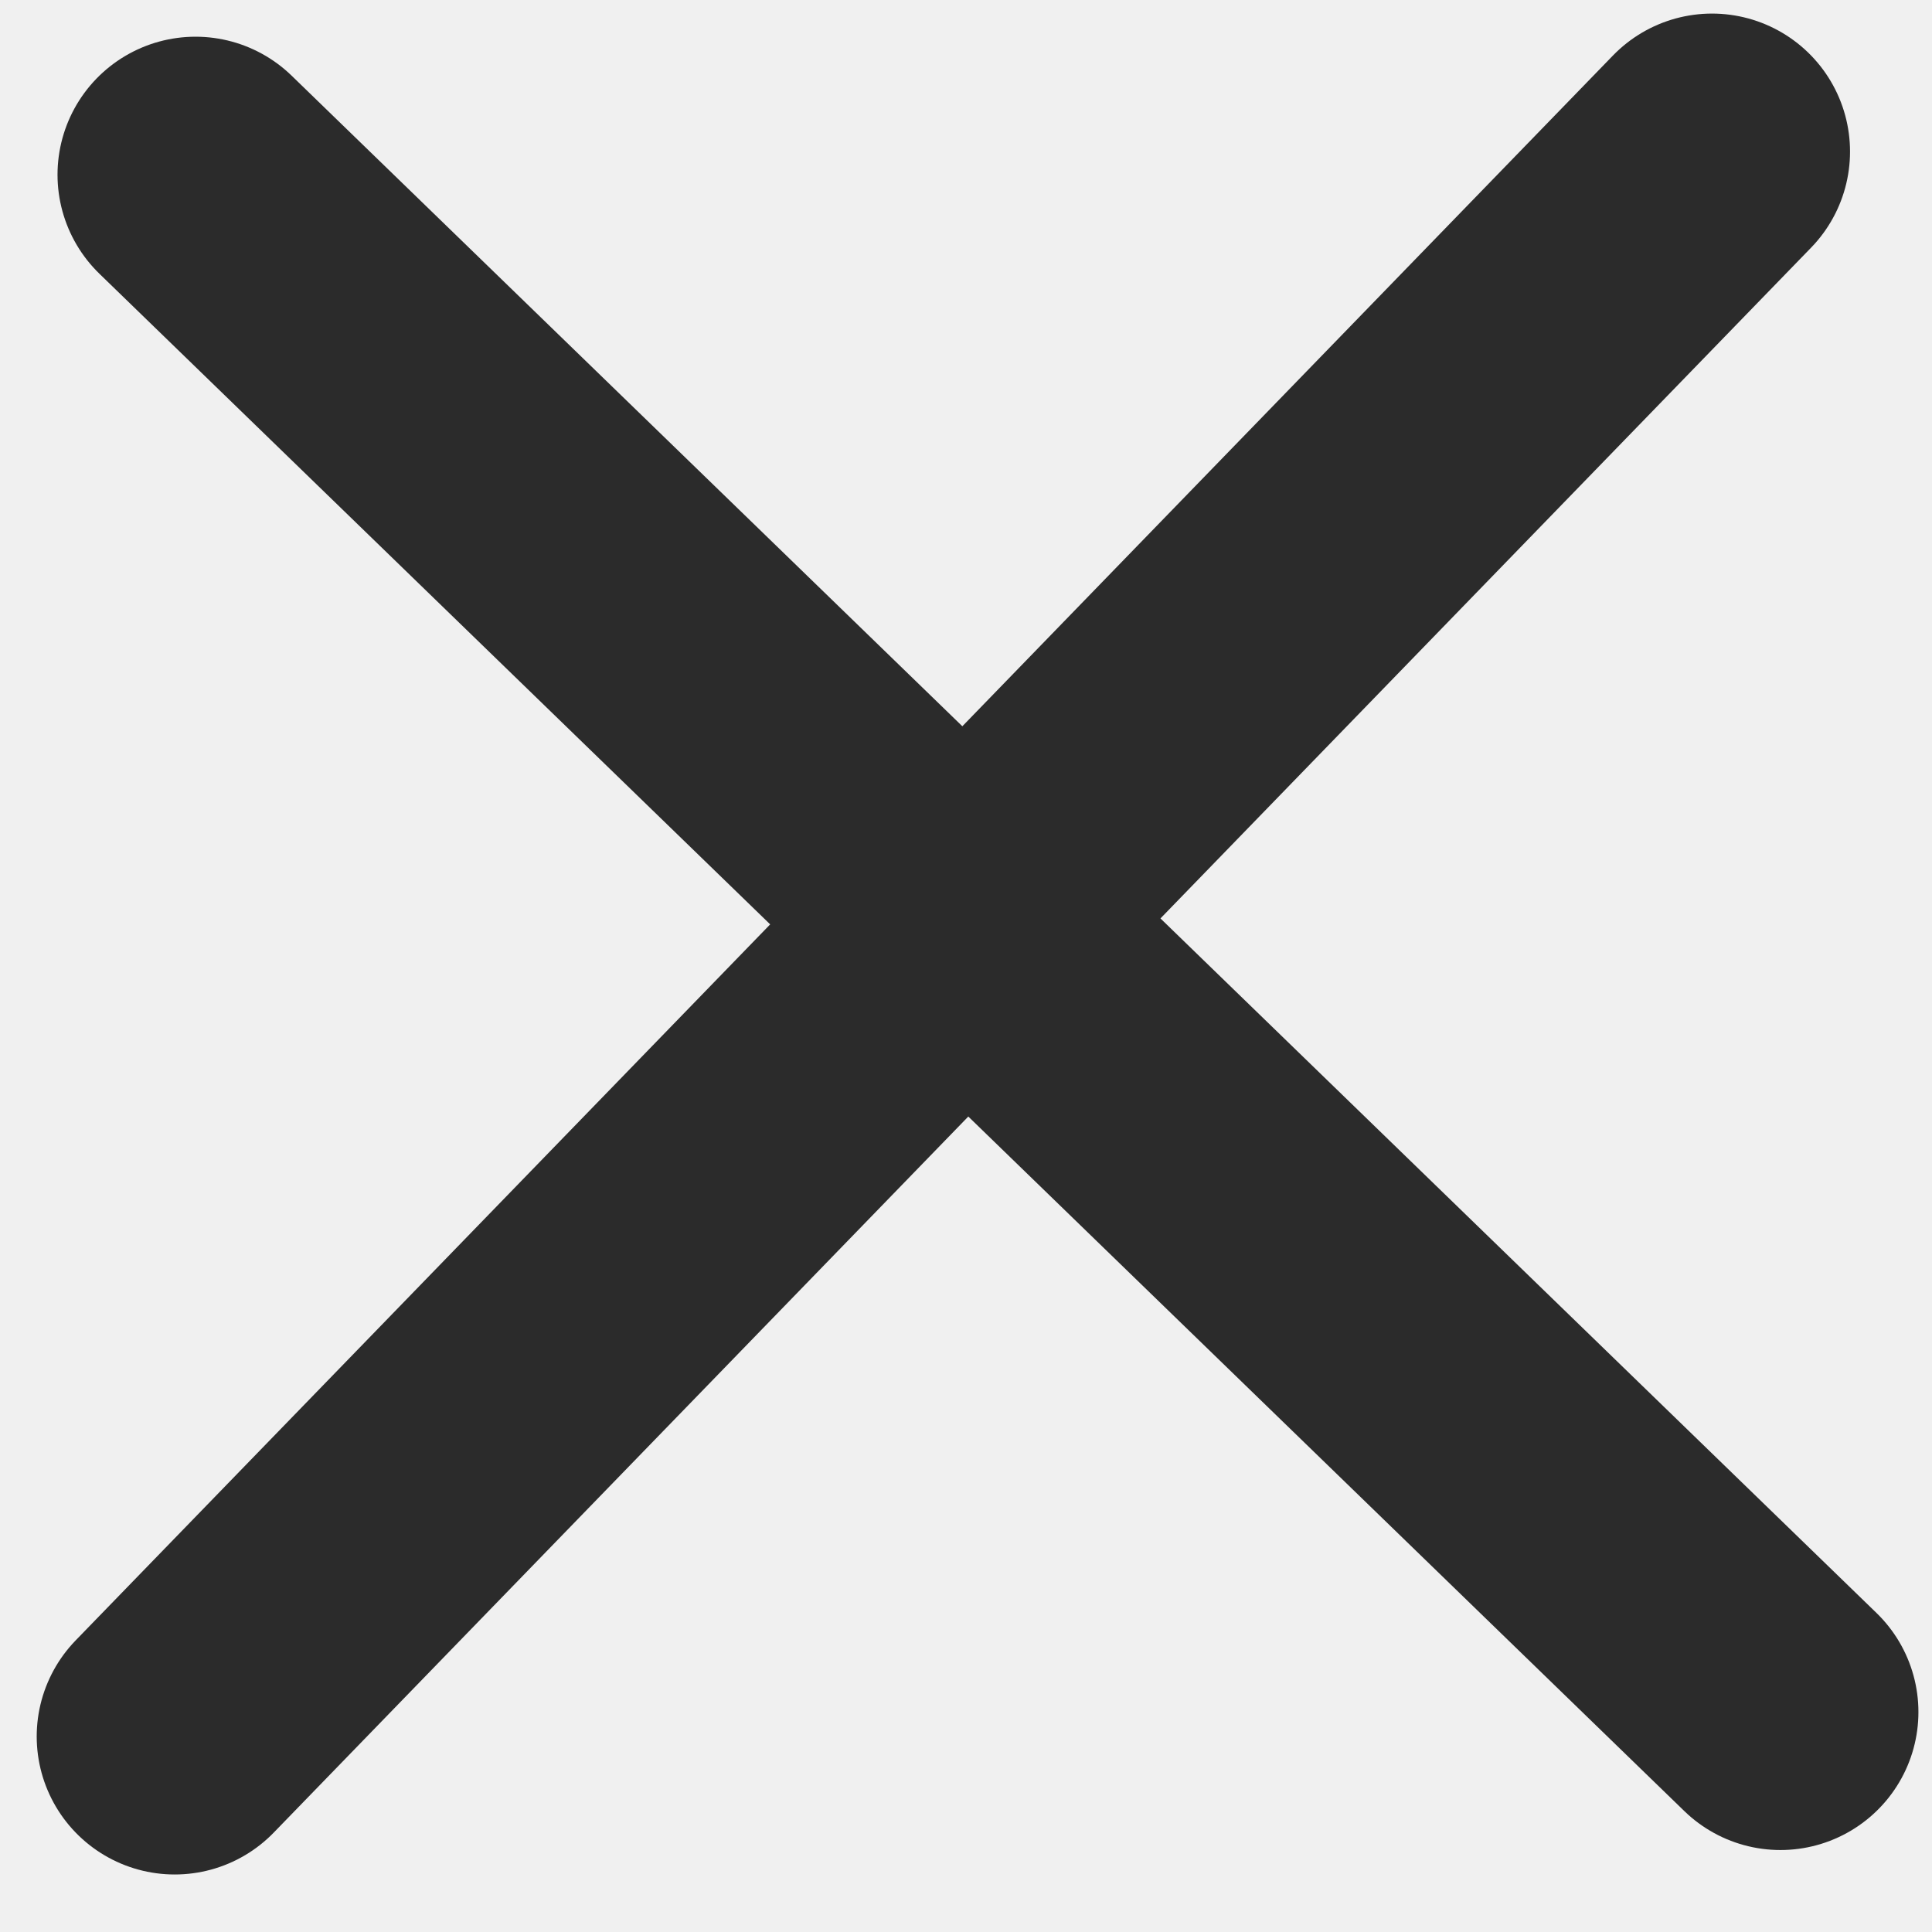
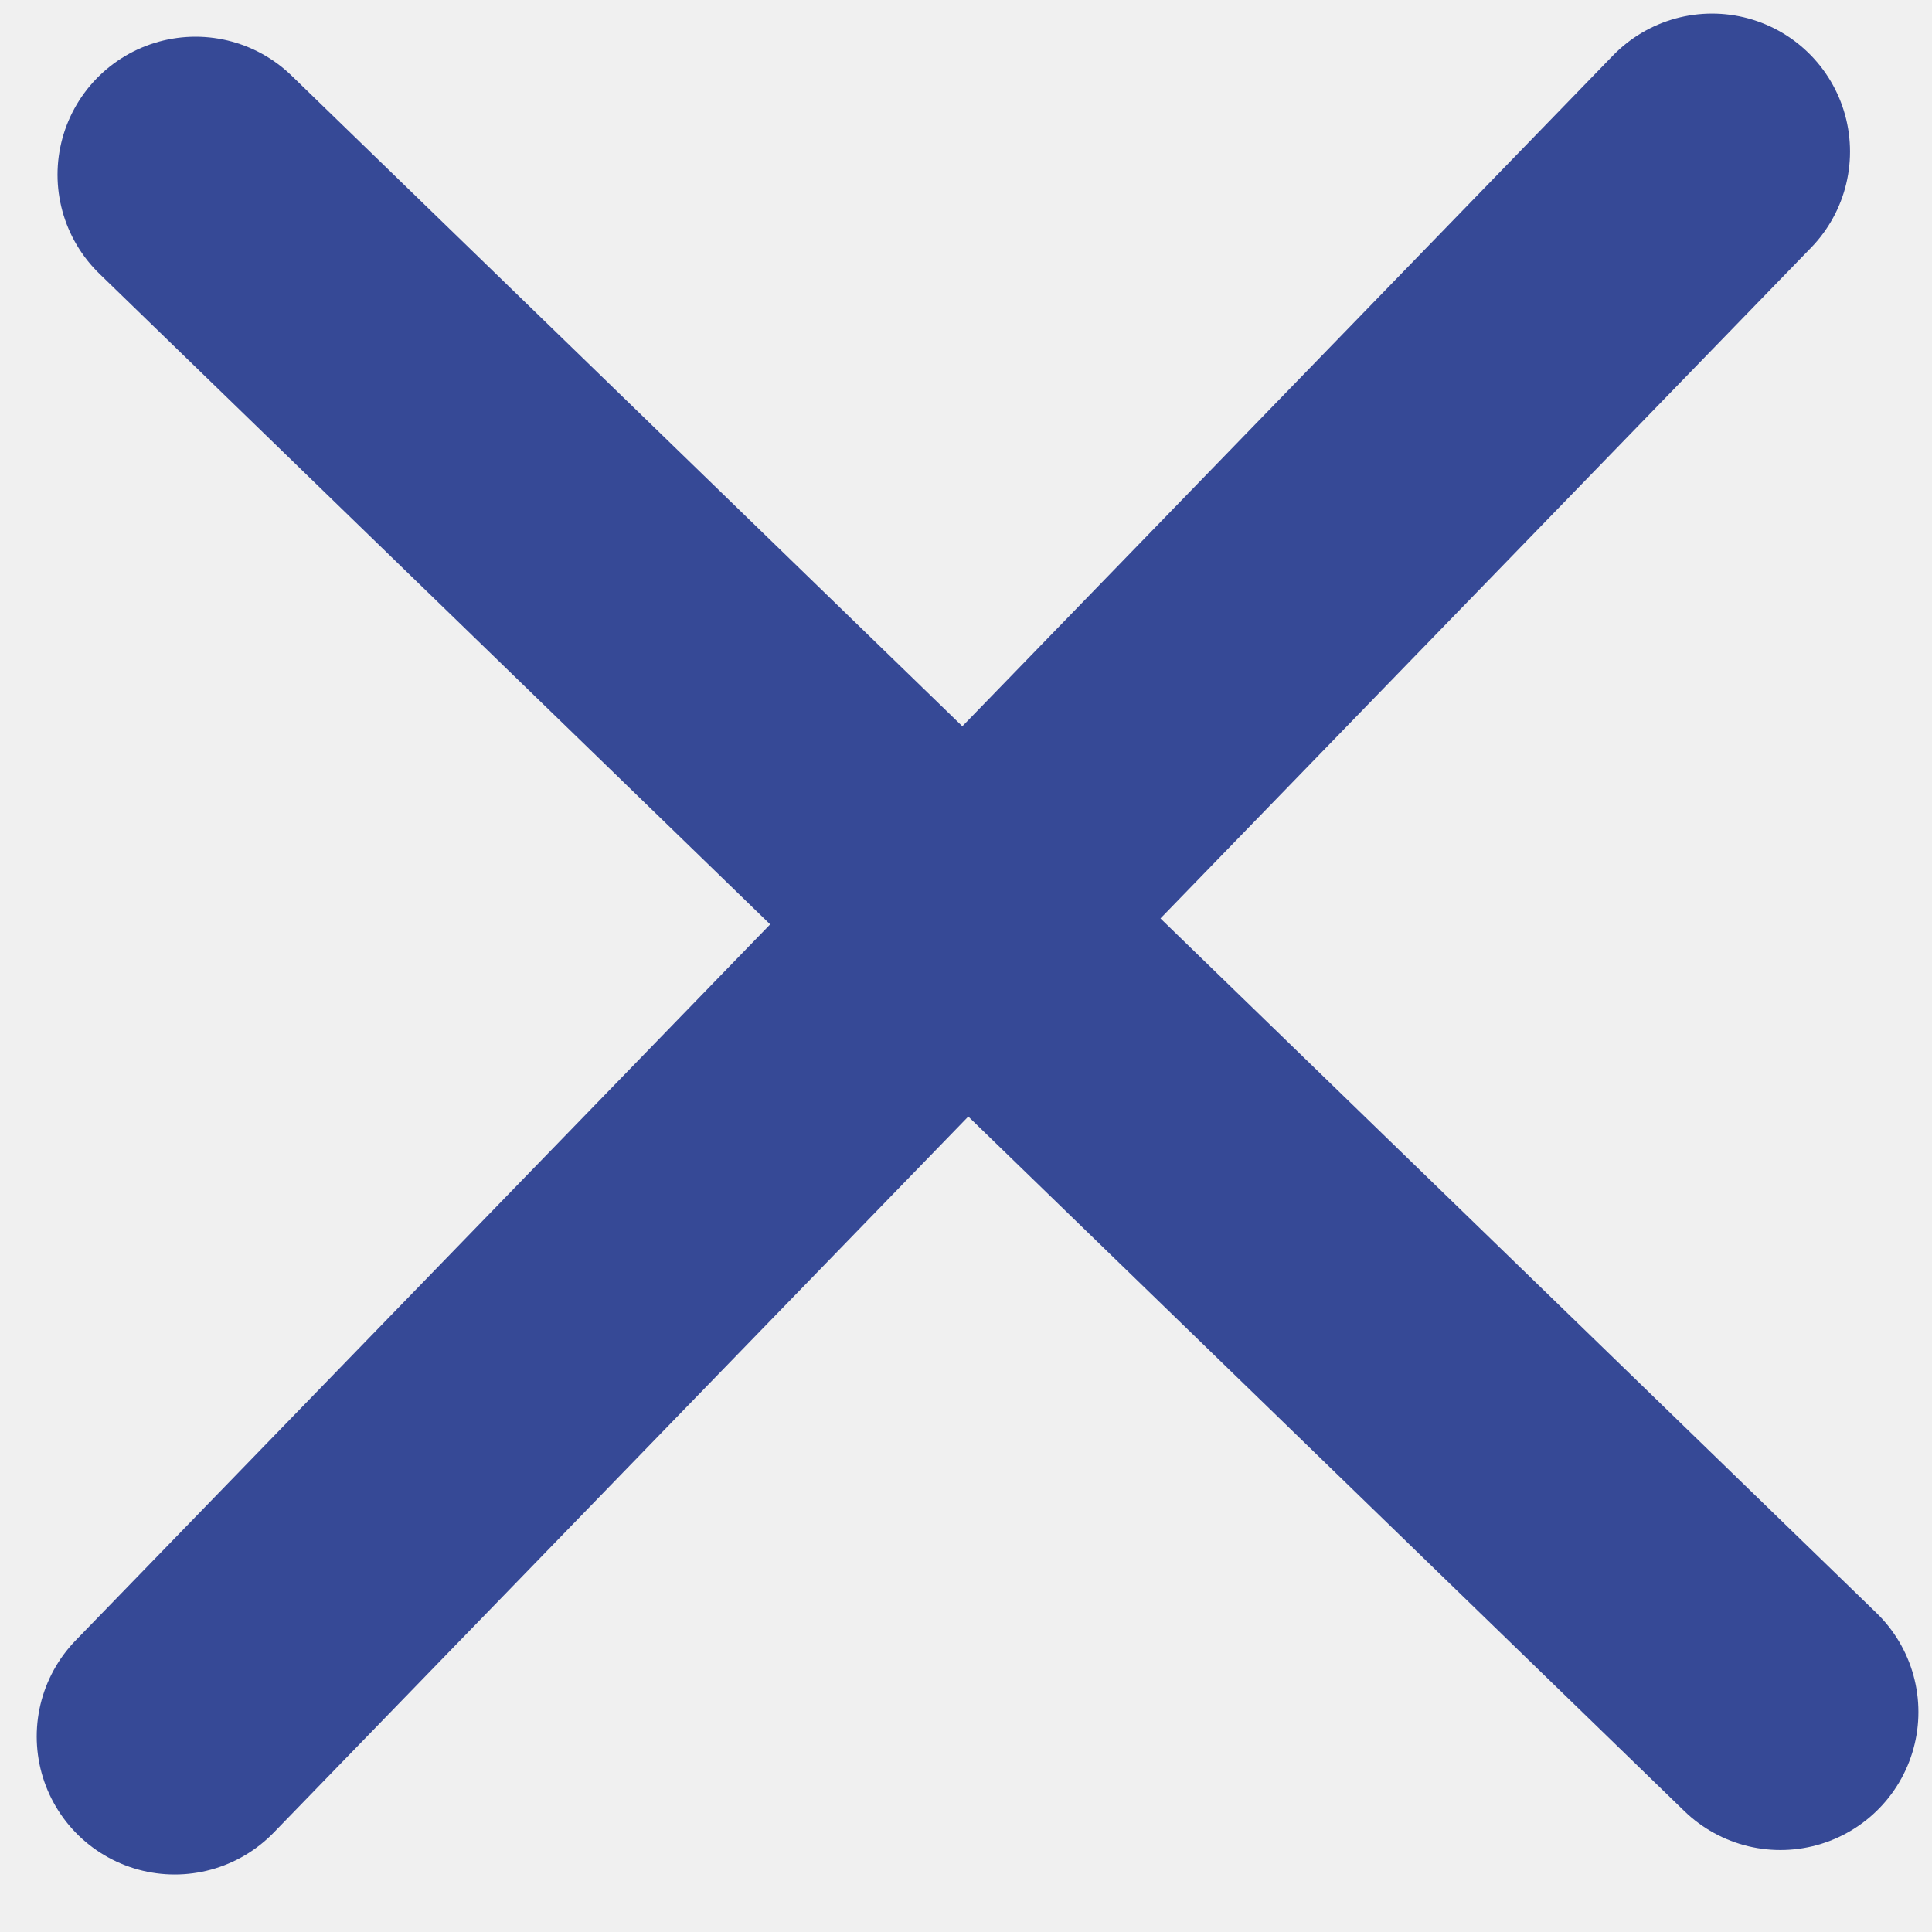
<svg xmlns="http://www.w3.org/2000/svg" width="35" height="35" viewBox="0 0 35 35" fill="none">
  <g clip-path="url(#clip0_2_12)">
-     <path d="M31.015 2.746L3.165 31.458M3.542 3.165L32.254 31.015" stroke="#2B2B2B" stroke-width="5" stroke-linecap="round" />
+     <path d="M31.015 2.746L3.165 31.458M3.542 3.165L32.254 31.015" stroke="#364996" stroke-width="5" stroke-linecap="round" />
  </g>
  <defs>
    <clipPath id="clip0_2_12">
      <rect width="35" height="35" fill="white" />
    </clipPath>
  </defs>
</svg>
